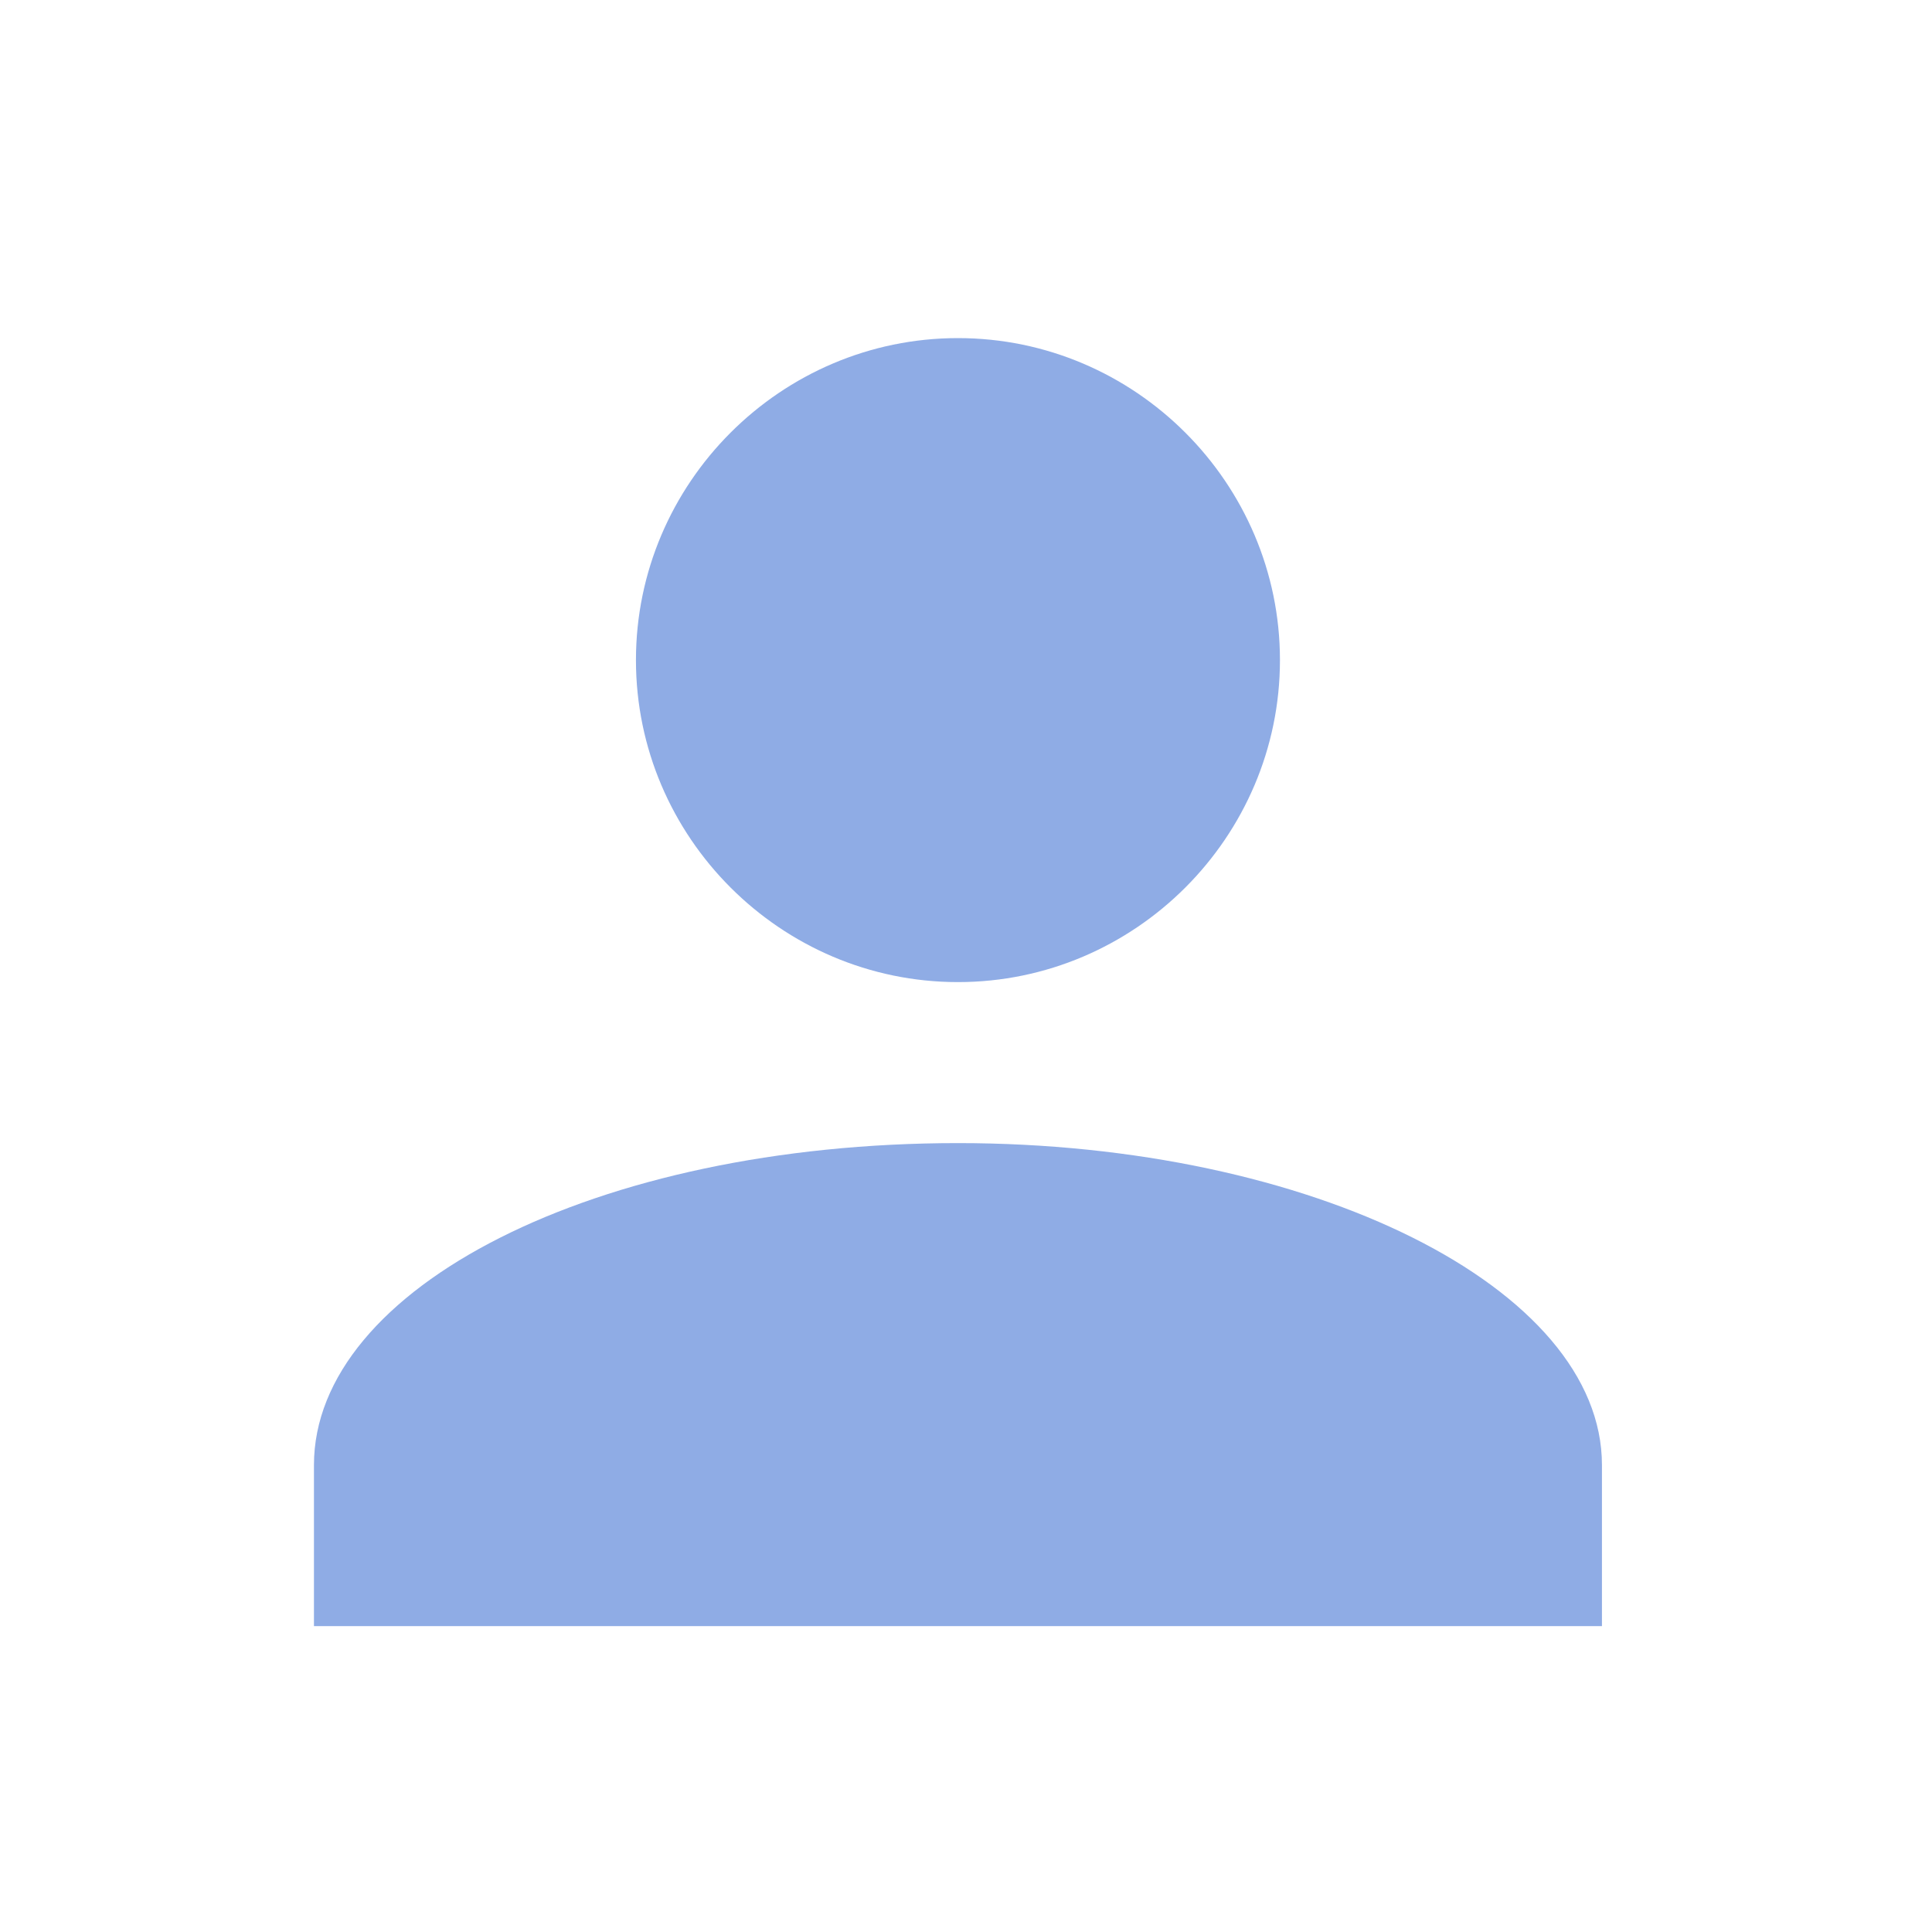
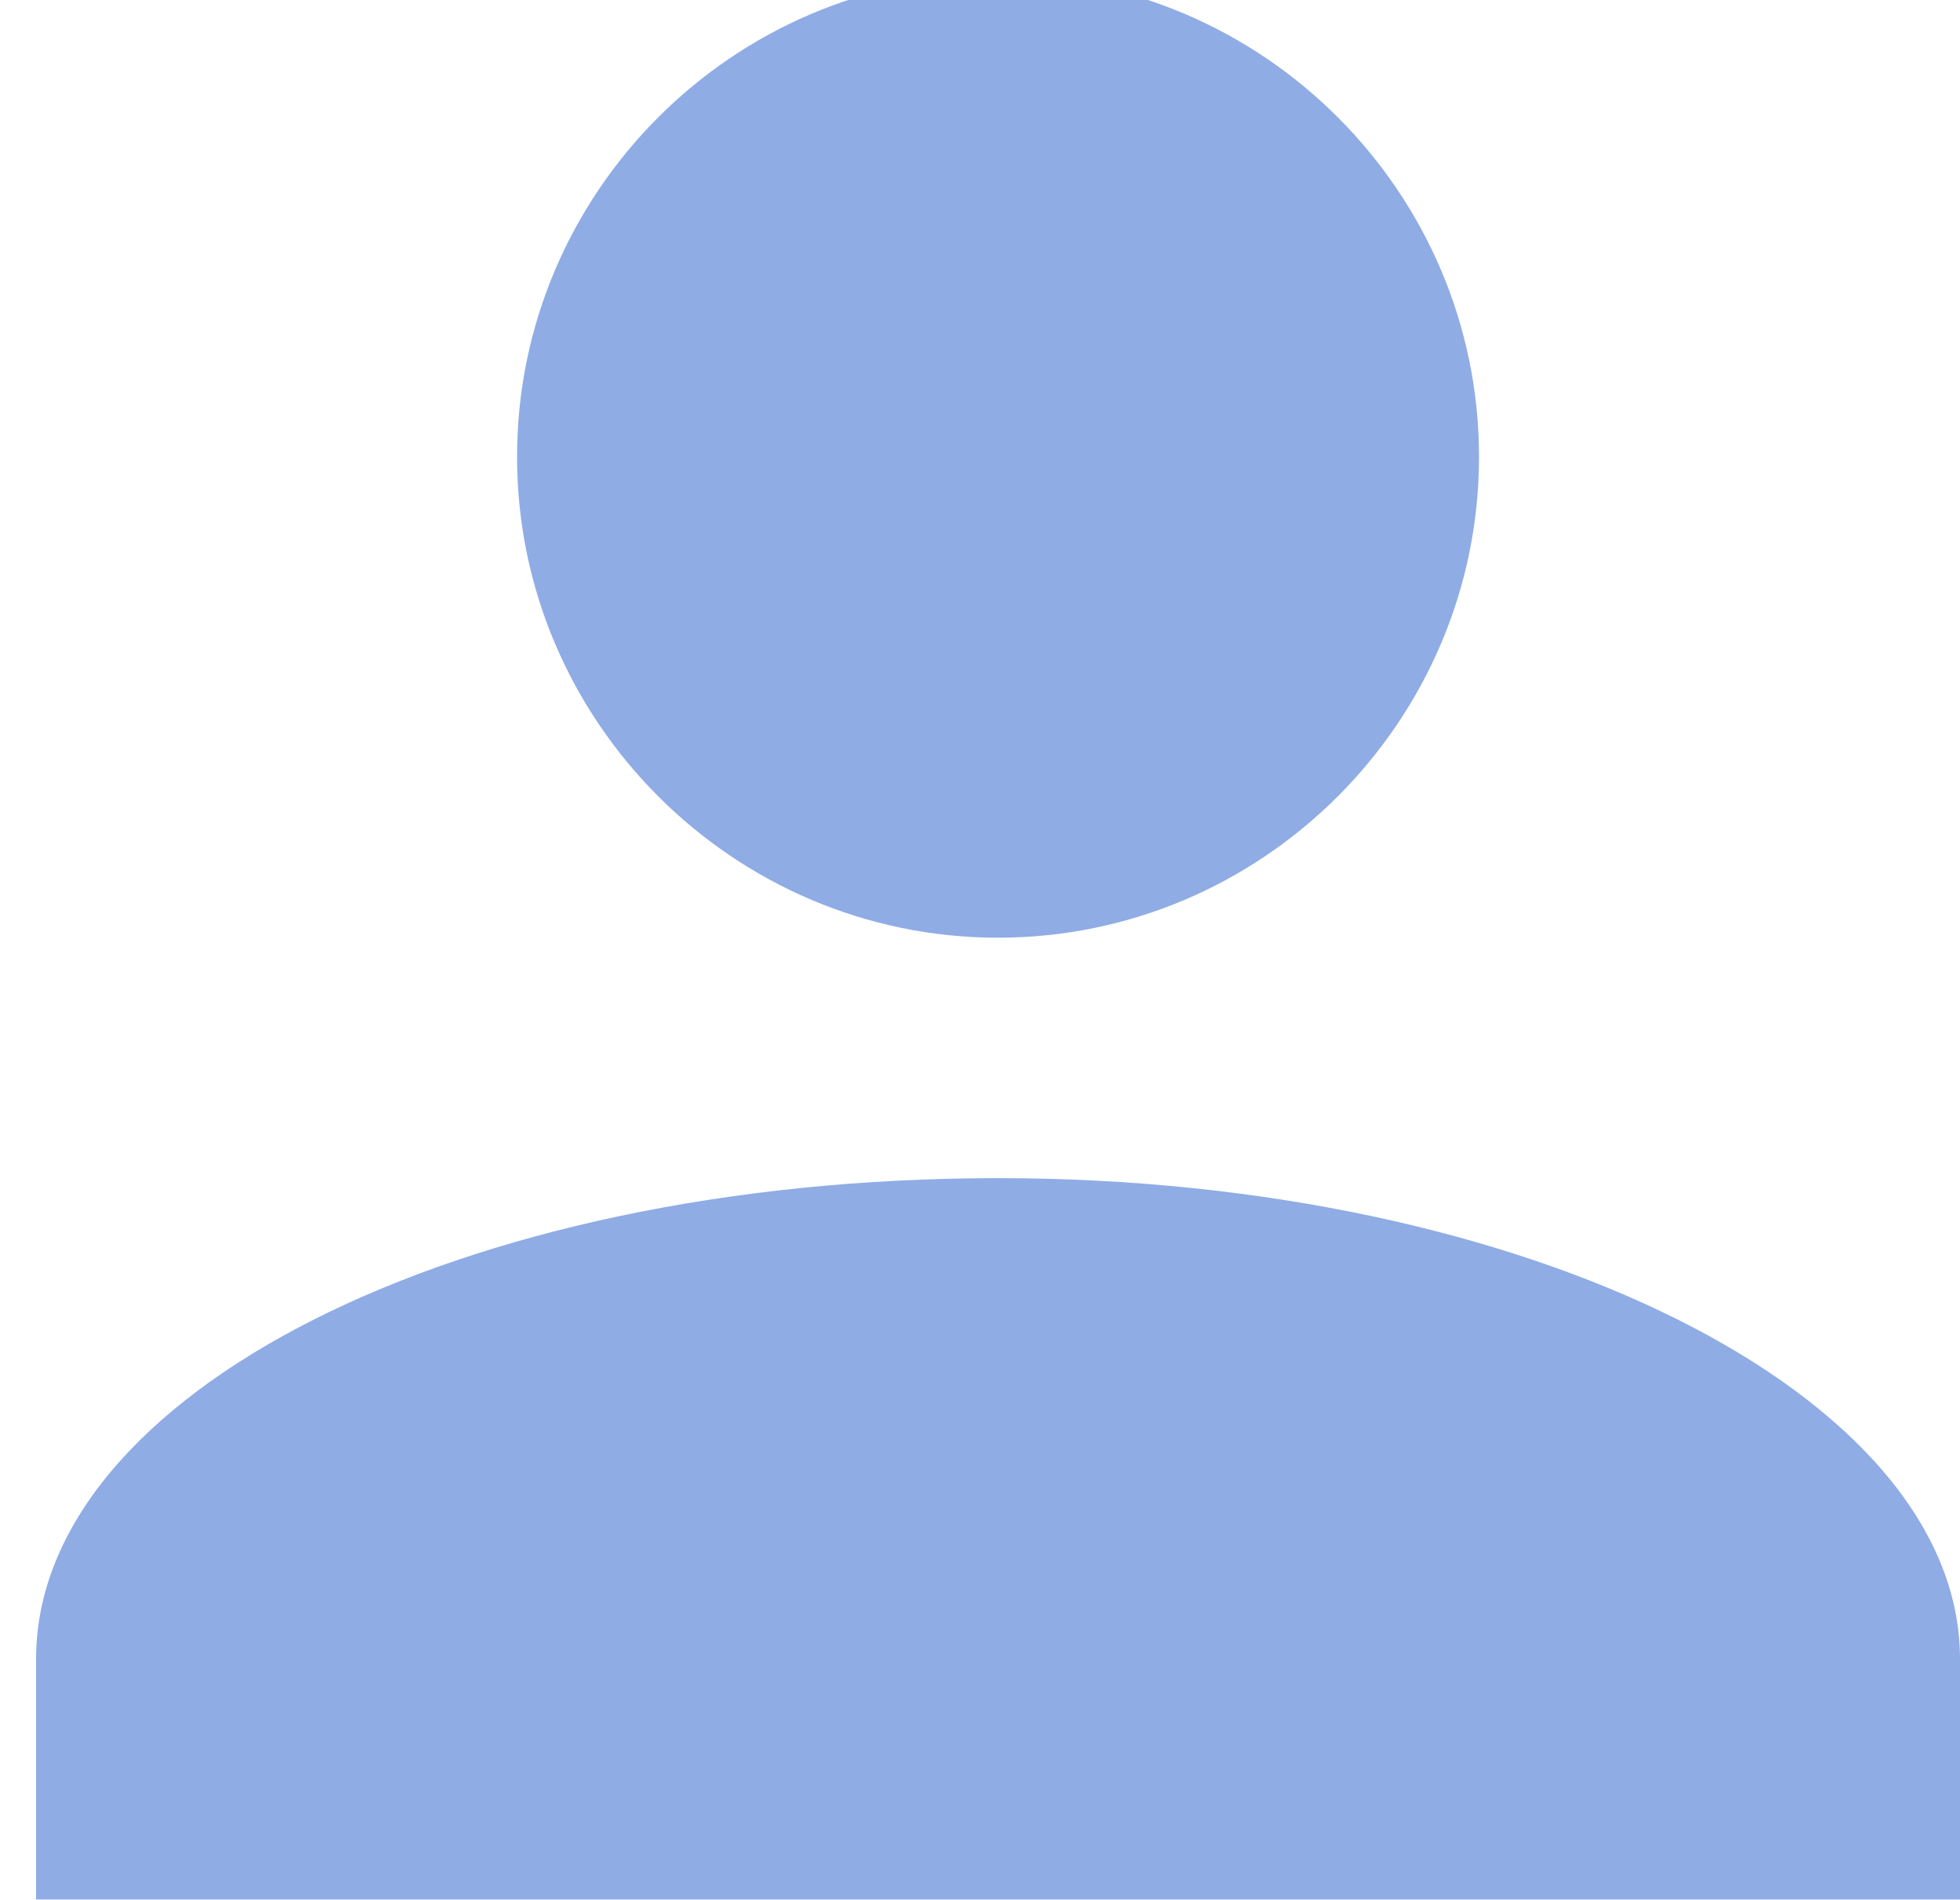
- <svg xmlns="http://www.w3.org/2000/svg" version="1.1" id="Layer_1" x="0px" y="0px" viewBox="0 0 24 24" style="enable-background:new 0 0 24 24;" xml:space="preserve">
+ <svg xmlns="http://www.w3.org/2000/svg" version="1.1" id="Layer_1" x="0px" y="0px" viewBox="0 0 16.3 15.8" style="enable-background:new 0 0 16.3 15.8;" xml:space="preserve">
  <style type="text/css">
	.st0{fill:#8FACE5;}
</style>
-   <path class="st0" d="M11.9,4.2c2.2,0,4,1.8,4,4s-1.8,4-4,4s-4-1.8-4-4S9.7,4.2,11.9,4.2 M11.9,14.2c4.4,0,8,1.8,8,4v2h-16v-2  C3.9,16,7.4,14.2,11.9,14.2z" />
+   <path class="st0" d="M8.3-0.2c2.2,0,4,1.8,4,4s-1.8,4-4,4s-4-1.8-4-4S6.1-0.2,8.3-0.2 M8.3,9.8c4.4,0,8,1.8,8,4v2h-16v-2  C0.3,11.6,3.8,9.8,8.3,9.8z" />
</svg>
